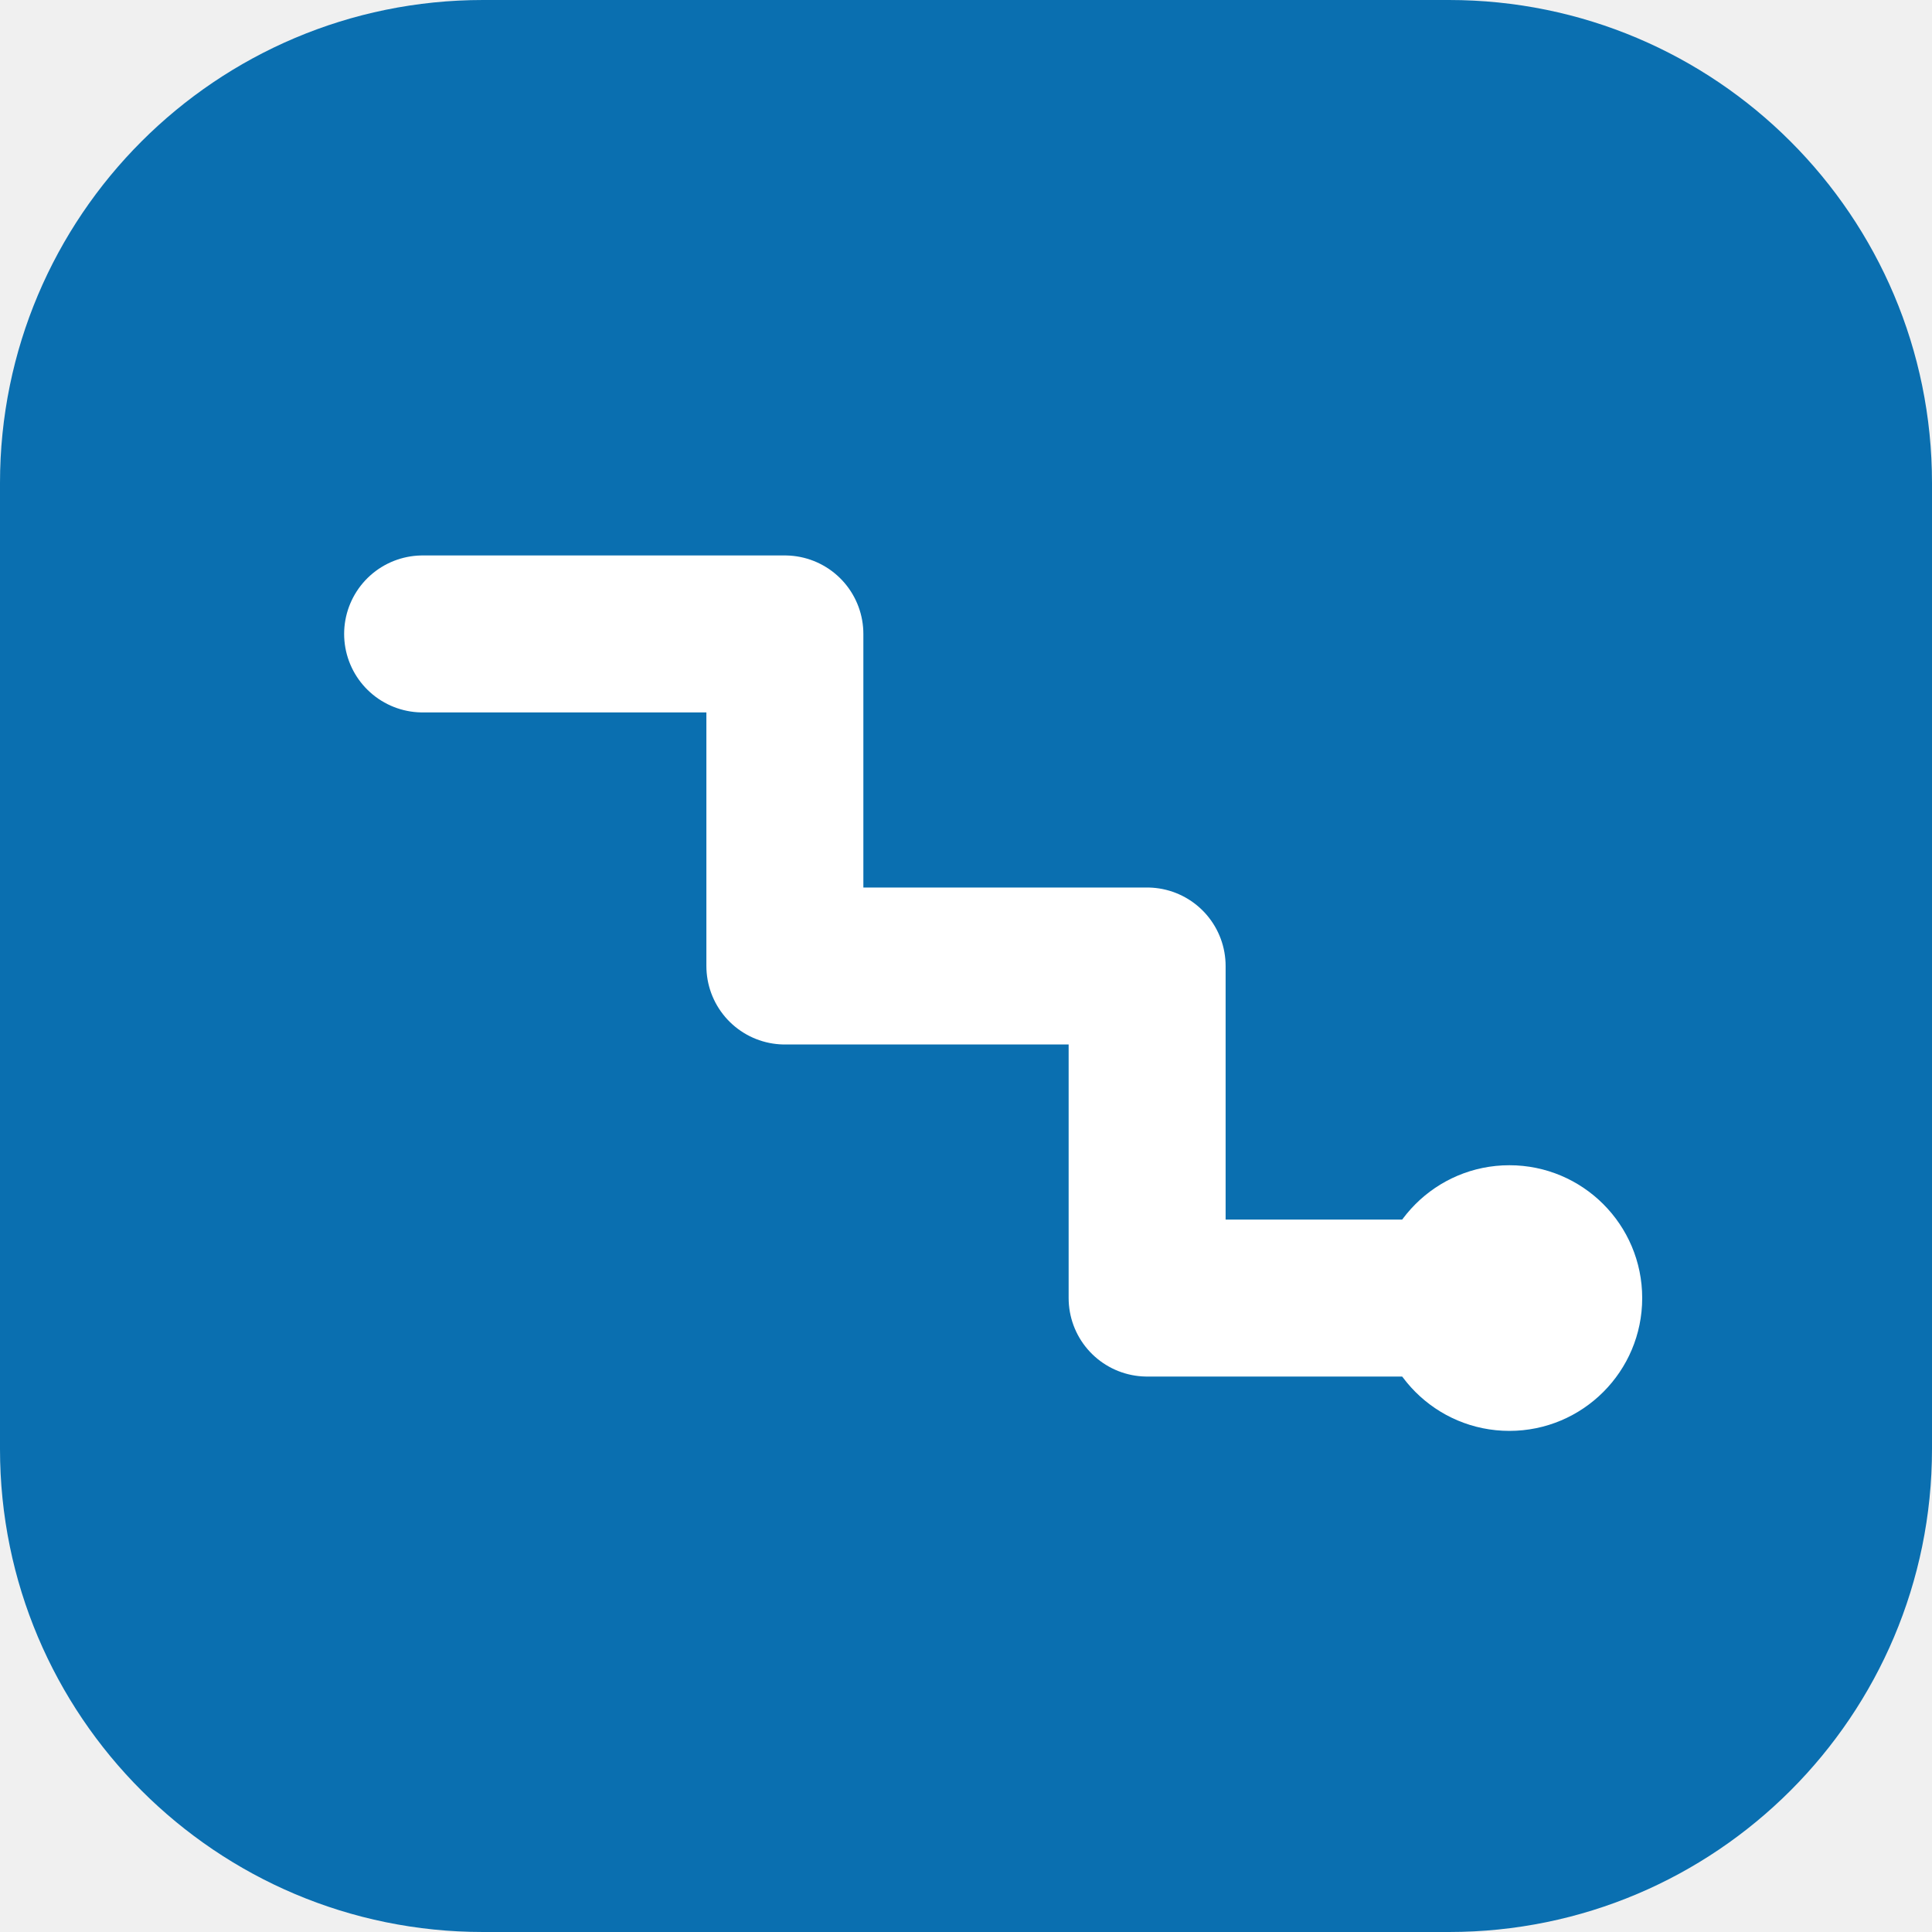
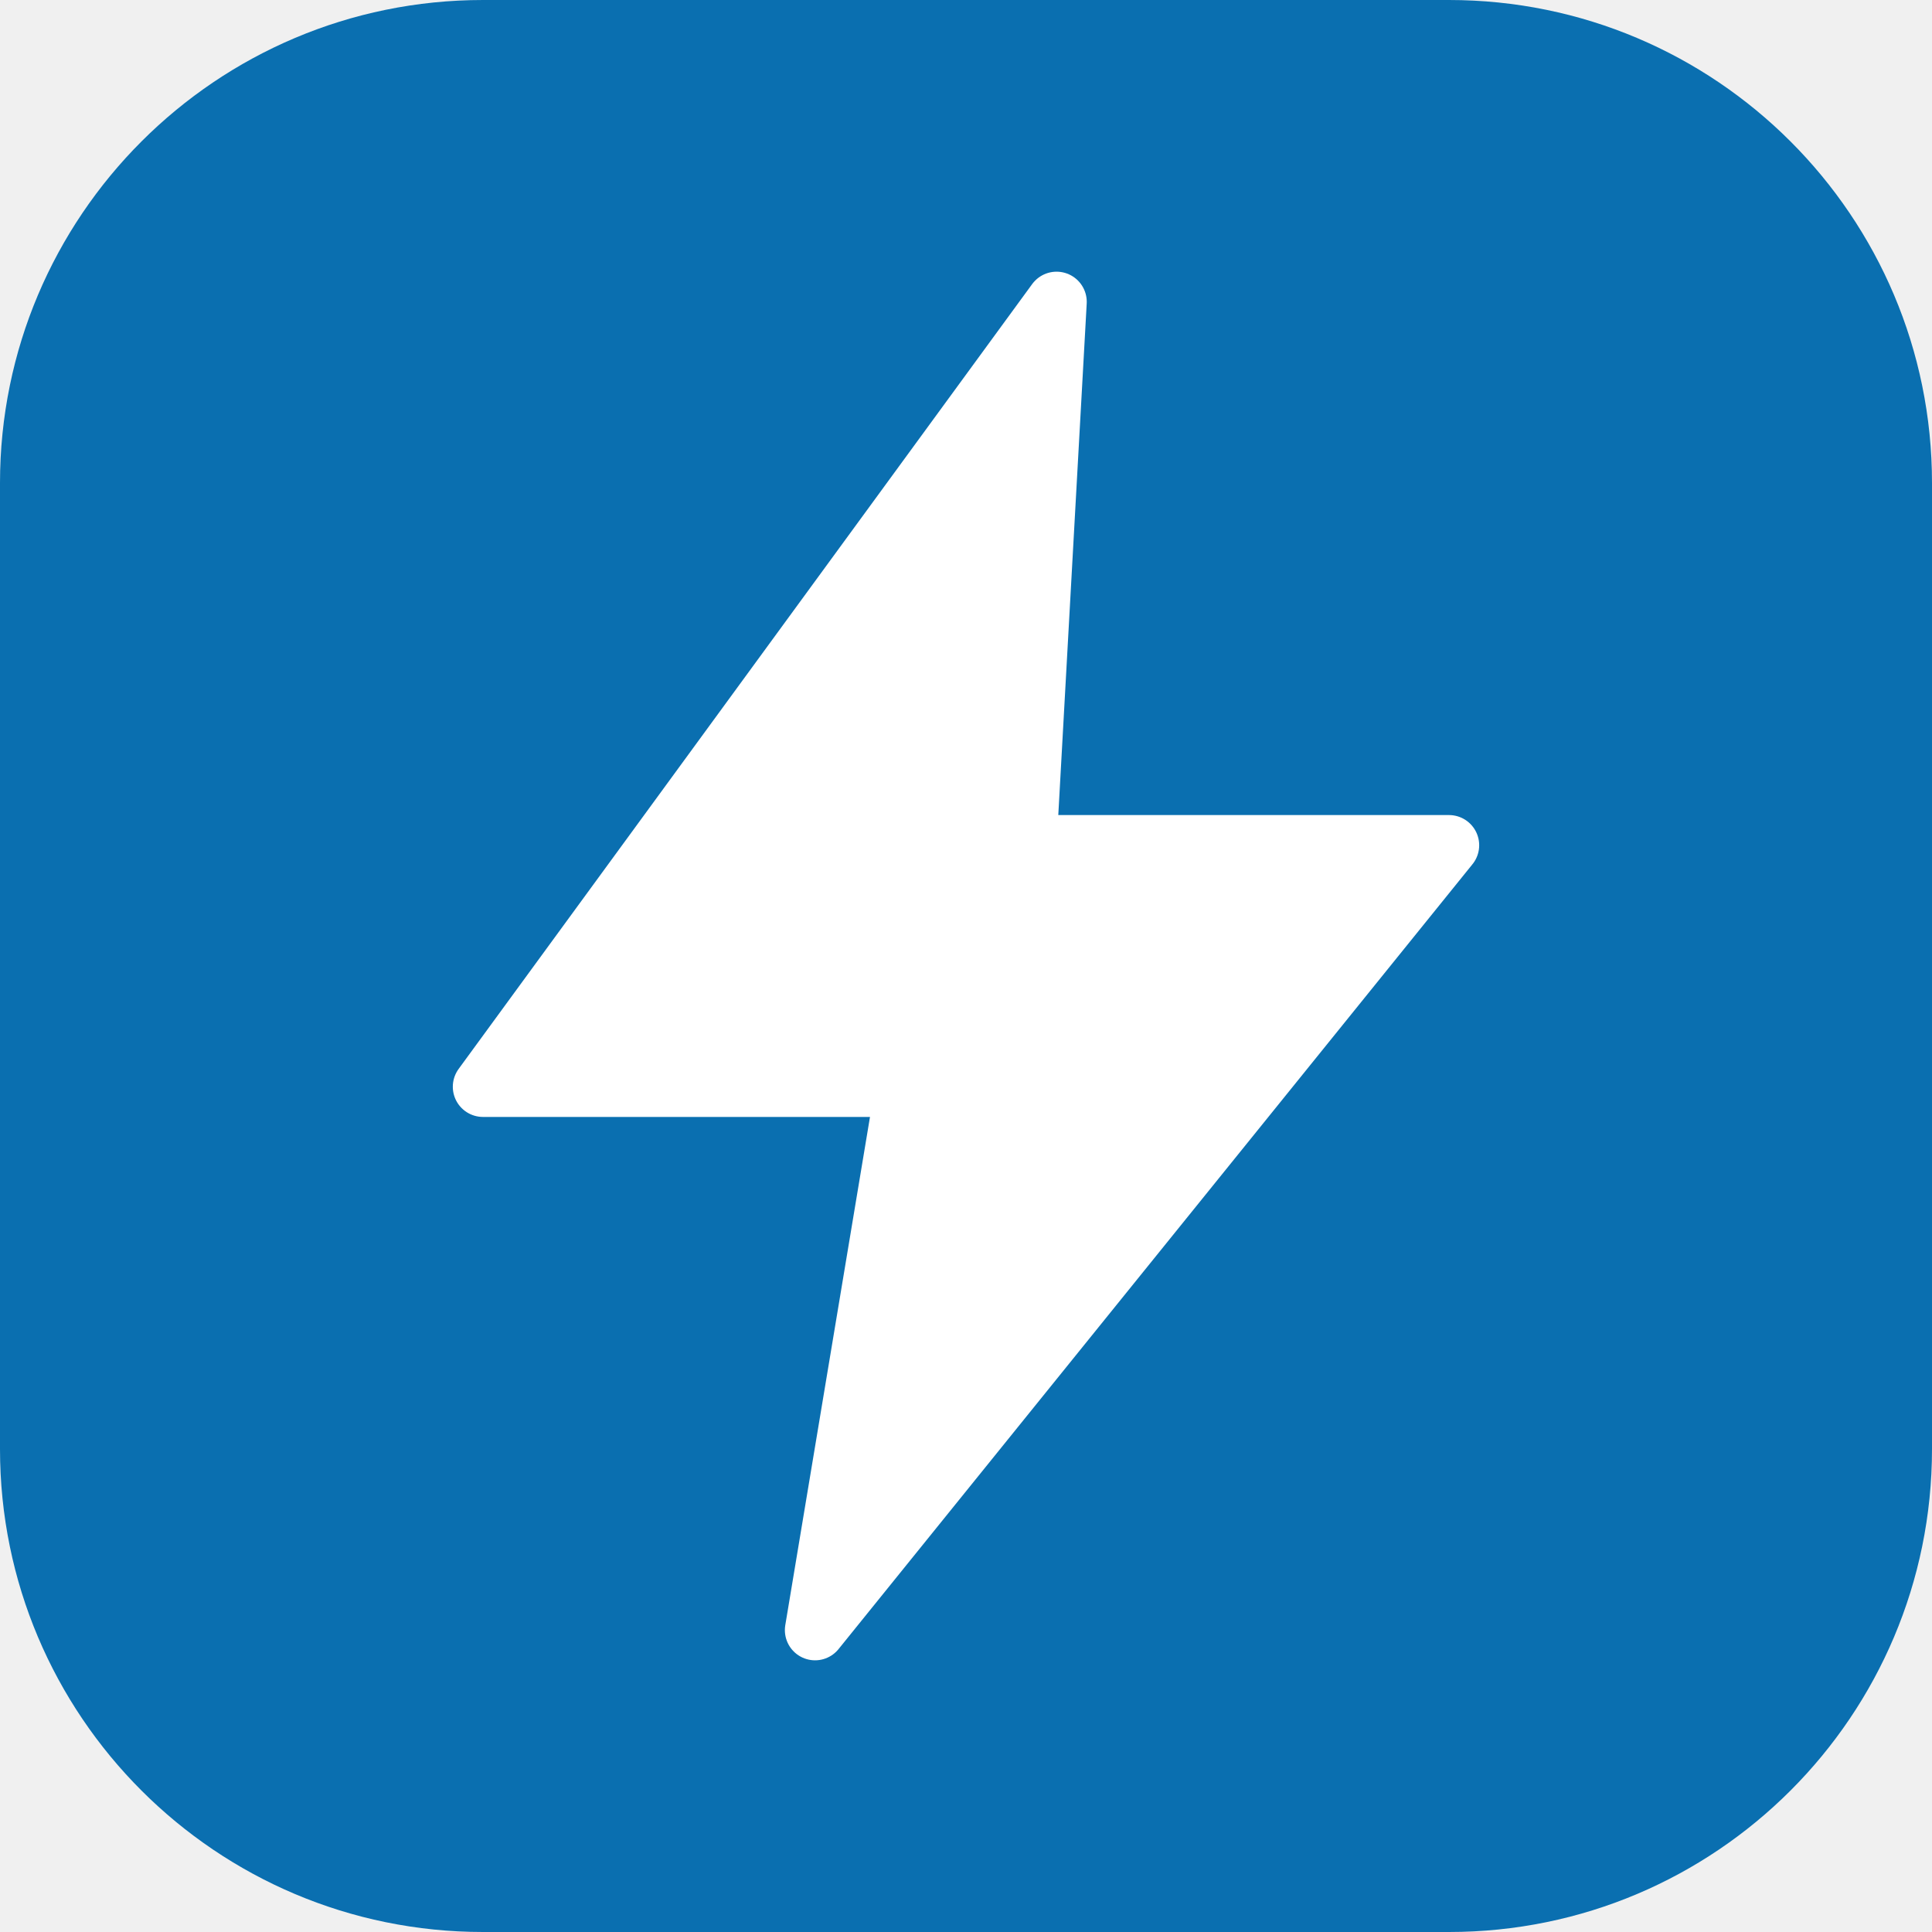
<svg xmlns="http://www.w3.org/2000/svg" viewBox="0 0 32 32">
  <rect width="32" height="32" rx="8" fill="#0a6fb0" />
-   <path d="M7 10.5h6v5.5h6v5.5h6" fill="none" stroke="#fff" stroke-width="2.6" stroke-linecap="round" stroke-linejoin="round" />
-   <circle cx="25" cy="21.5" r="2.2" fill="#fff" />
+   <path d="M17.5 5 8 18h7l-1.5 9L24 14h-7l.5-9z" fill="#fff" stroke="#fff" stroke-width="1" stroke-linejoin="round" />
</svg>
